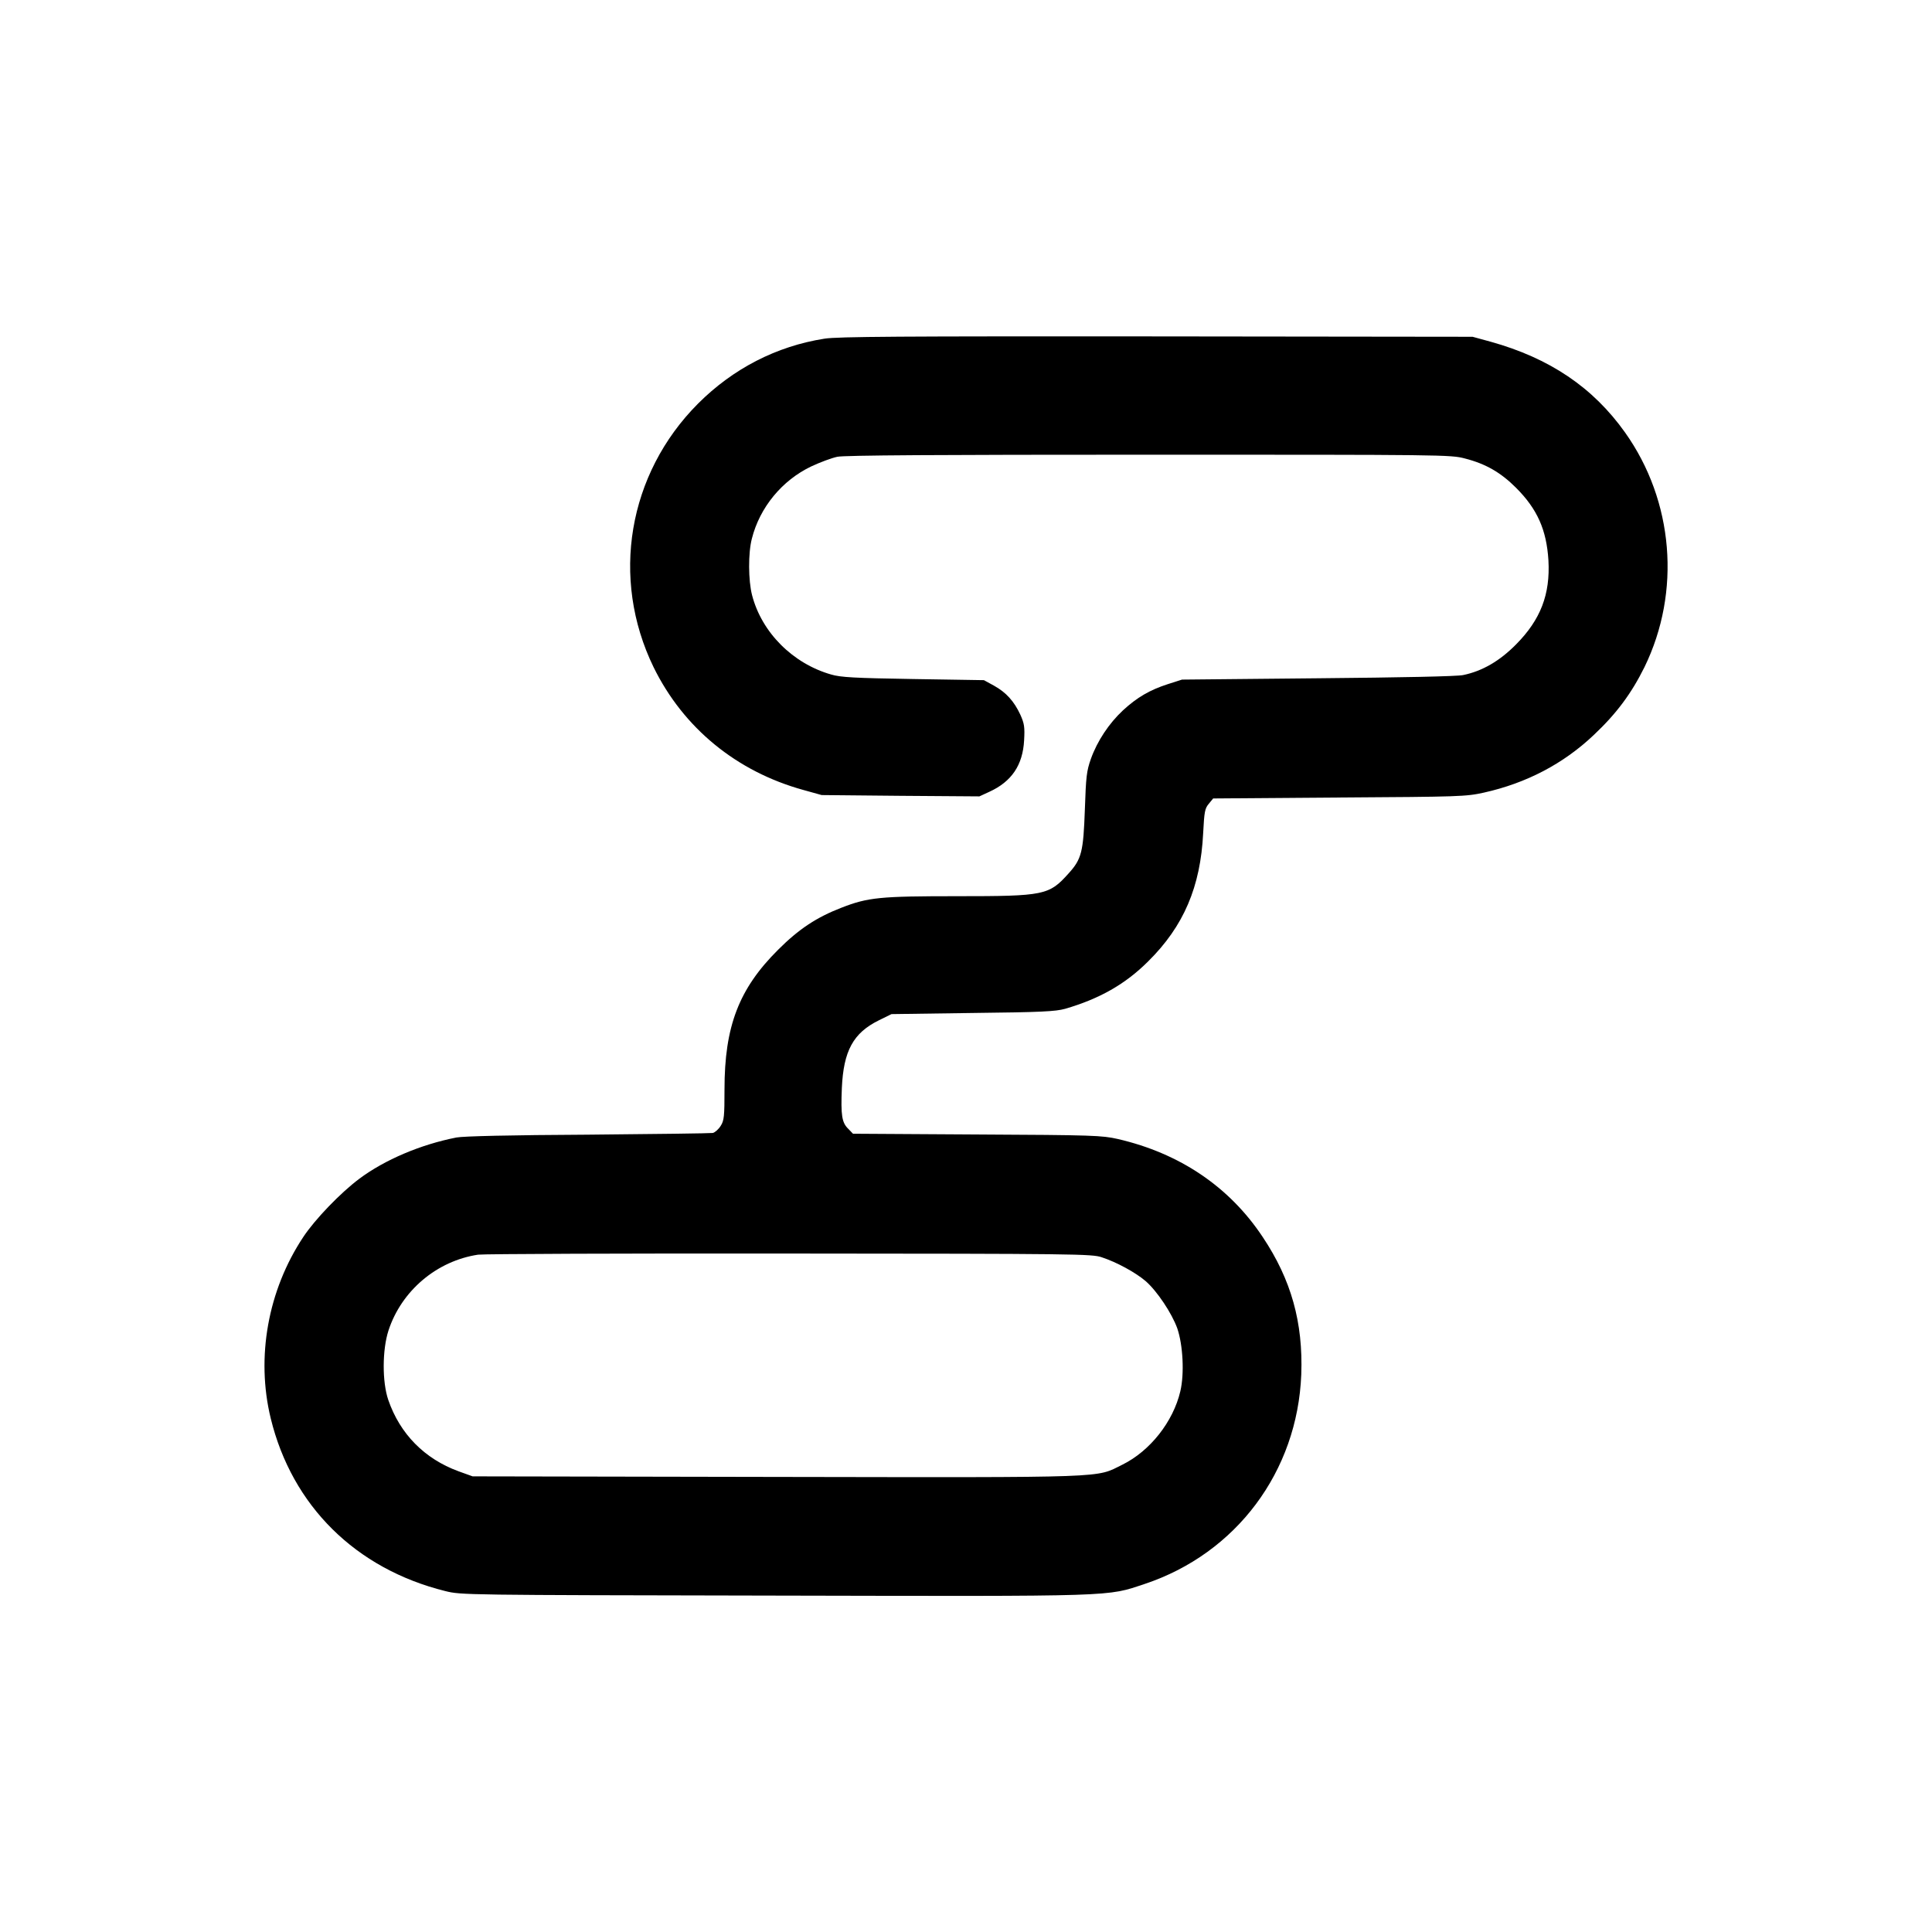
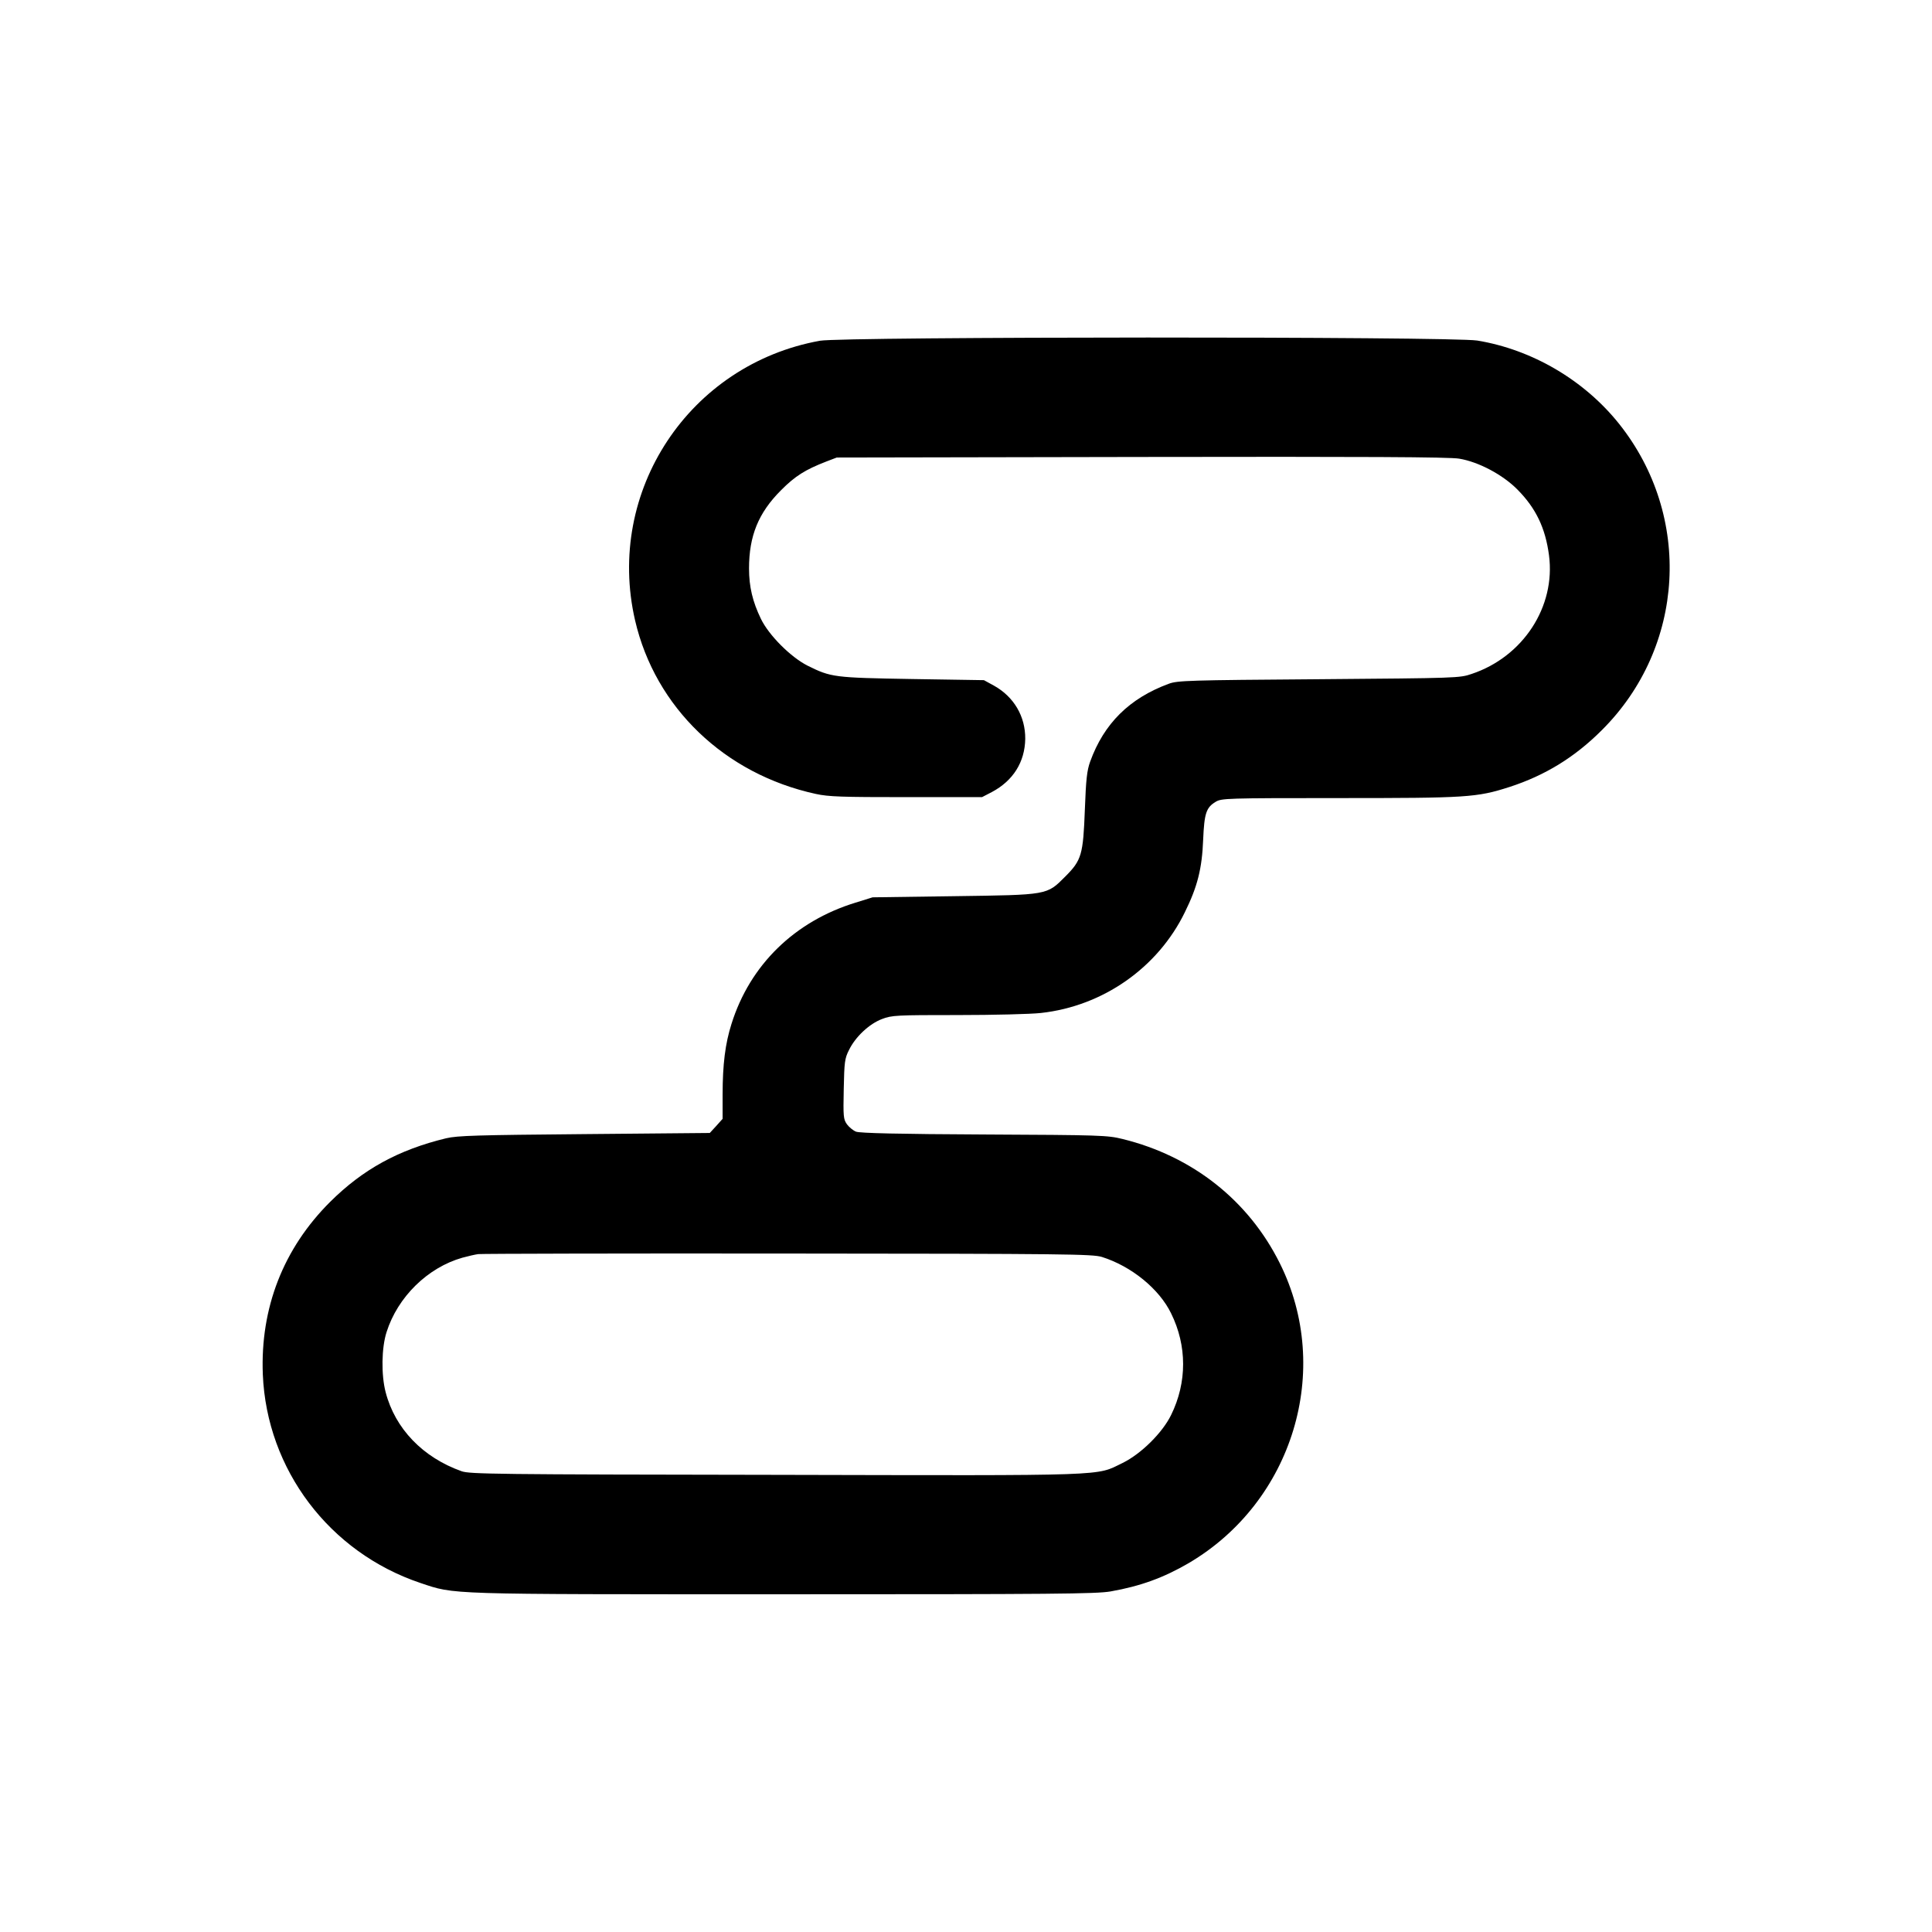
<svg xmlns="http://www.w3.org/2000/svg" version="1.0" width="1024pt" height="1024pt" viewBox="0 0 1024 1024" preserveAspectRatio="xMidYMid meet">
  <g transform="translate(0,1024) scale(0.1,-0.1)" fill="#000000" stroke="none">
-     <path d="M4370 8445 c-255 -40 -485 -159 -670 -344 -372 -373 -465 -926 -236 -1397 158 -322 439 -553 794 -651 l97 -27 418 -4 418 -3 52 24 c119 54 178 142 185 273 4 71 1 89 -20 136 -33 71 -75 118 -140 154 l-53 29 -375 6 c-310 5 -385 9 -435 24 -203 58 -368 223 -419 421 -20 78 -21 222 -1 299 42 166 160 309 315 383 47 22 109 45 138 51 37 8 537 11 1651 11 1558 0 1600 0 1675 -20 110 -28 190 -74 271 -155 113 -113 162 -223 172 -385 10 -180 -41 -314 -172 -446 -86 -87 -178 -141 -280 -162 -31 -7 -329 -13 -770 -17 l-720 -7 -75 -24 c-96 -31 -163 -70 -238 -139 -74 -69 -136 -162 -170 -257 -23 -65 -26 -94 -32 -268 -8 -225 -17 -263 -86 -339 -104 -116 -127 -121 -590 -121 -409 0 -473 -6 -614 -61 -132 -51 -226 -113 -336 -223 -208 -207 -284 -406 -284 -740 0 -142 -2 -165 -20 -193 -11 -18 -30 -35 -42 -38 -13 -2 -311 -6 -663 -9 -407 -2 -660 -8 -696 -15 -189 -37 -380 -118 -515 -219 -99 -74 -235 -215 -297 -309 -187 -282 -251 -637 -172 -961 113 -463 450 -797 925 -915 85 -21 93 -21 1742 -24 1841 -4 1760 -6 1966 62 485 162 809 596 829 1110 10 275 -53 502 -204 728 -177 267 -440 444 -768 520 -85 19 -127 21 -747 24 l-657 4 -25 26 c-34 33 -40 71 -34 217 9 196 60 291 196 358 l67 33 430 6 c364 4 439 8 490 22 182 53 319 130 441 252 188 186 277 395 291 679 6 115 9 131 30 156 l23 28 668 5 c643 4 671 5 767 26 225 50 422 153 583 306 121 114 199 220 268 359 195 400 155 881 -103 1244 -170 239 -400 394 -713 481 l-95 26 -1675 2 c-1360 1 -1691 -1 -1760 -12z m1470 -4869 c79 -26 178 -80 232 -126 60 -52 139 -170 168 -251 30 -88 38 -240 16 -333 -38 -162 -161 -317 -307 -389 -145 -71 -40 -68 -1832 -65 l-1612 3 -75 27 c-180 66 -310 198 -372 378 -33 96 -32 266 1 368 69 211 256 369 475 402 28 4 771 7 1651 6 1523 -1 1603 -2 1655 -20z" />
+     <path d="M4346 8434 c-693 -125 -1138 -798 -980 -1482 107 -462 475 -815 958 -920 69 -15 138 -17 481 -17 l400 0 52 27 c113 60 175 159 177 282 1 119 -60 223 -166 282 l-53 29 -380 6 c-416 7 -430 9 -555 71 -89 45 -205 161 -247 248 -44 91 -63 170 -63 267 0 173 50 295 169 414 75 76 130 110 241 153 l55 21 1615 3 c1177 2 1634 0 1684 -9 103 -17 231 -85 309 -164 98 -99 148 -204 167 -348 36 -272 -137 -538 -410 -629 -64 -22 -77 -22 -810 -28 -691 -5 -749 -7 -795 -24 -209 -77 -344 -211 -417 -413 -17 -47 -22 -94 -28 -253 -9 -240 -17 -269 -104 -356 -99 -99 -88 -97 -591 -104 l-430 -6 -90 -28 c-323 -99 -560 -330 -658 -643 -33 -104 -47 -214 -47 -375 l0 -128 -34 -38 -34 -37 -664 -6 c-572 -5 -673 -8 -733 -22 -253 -61 -442 -165 -615 -337 -248 -247 -371 -562 -357 -915 21 -504 353 -943 835 -1105 186 -62 117 -60 1923 -60 1441 0 1657 2 1735 15 159 28 282 73 414 150 553 325 765 1025 483 1590 -166 333 -463 567 -833 658 -81 20 -117 21 -735 24 -446 2 -659 7 -678 15 -15 6 -37 24 -48 39 -19 27 -20 41 -17 187 3 143 5 162 28 207 34 70 108 139 175 164 52 20 76 21 401 21 190 0 388 5 441 11 329 36 620 240 763 534 67 136 91 231 97 385 6 139 16 170 66 200 31 19 55 20 652 20 681 0 732 3 906 59 188 61 345 157 489 301 442 440 481 1134 92 1623 -185 232 -461 394 -752 442 -137 22 -3361 21 -3484 -1z m1494 -4856 c156 -49 304 -169 367 -299 85 -172 85 -366 0 -539 -46 -94 -159 -206 -257 -254 -145 -70 -41 -67 -1838 -63 -1489 2 -1621 4 -1665 19 -206 73 -353 226 -403 419 -24 91 -22 236 5 319 59 186 218 342 402 394 29 8 68 17 84 19 17 2 755 4 1640 3 1484 -1 1614 -3 1665 -18z" />
  </g>
</svg>
